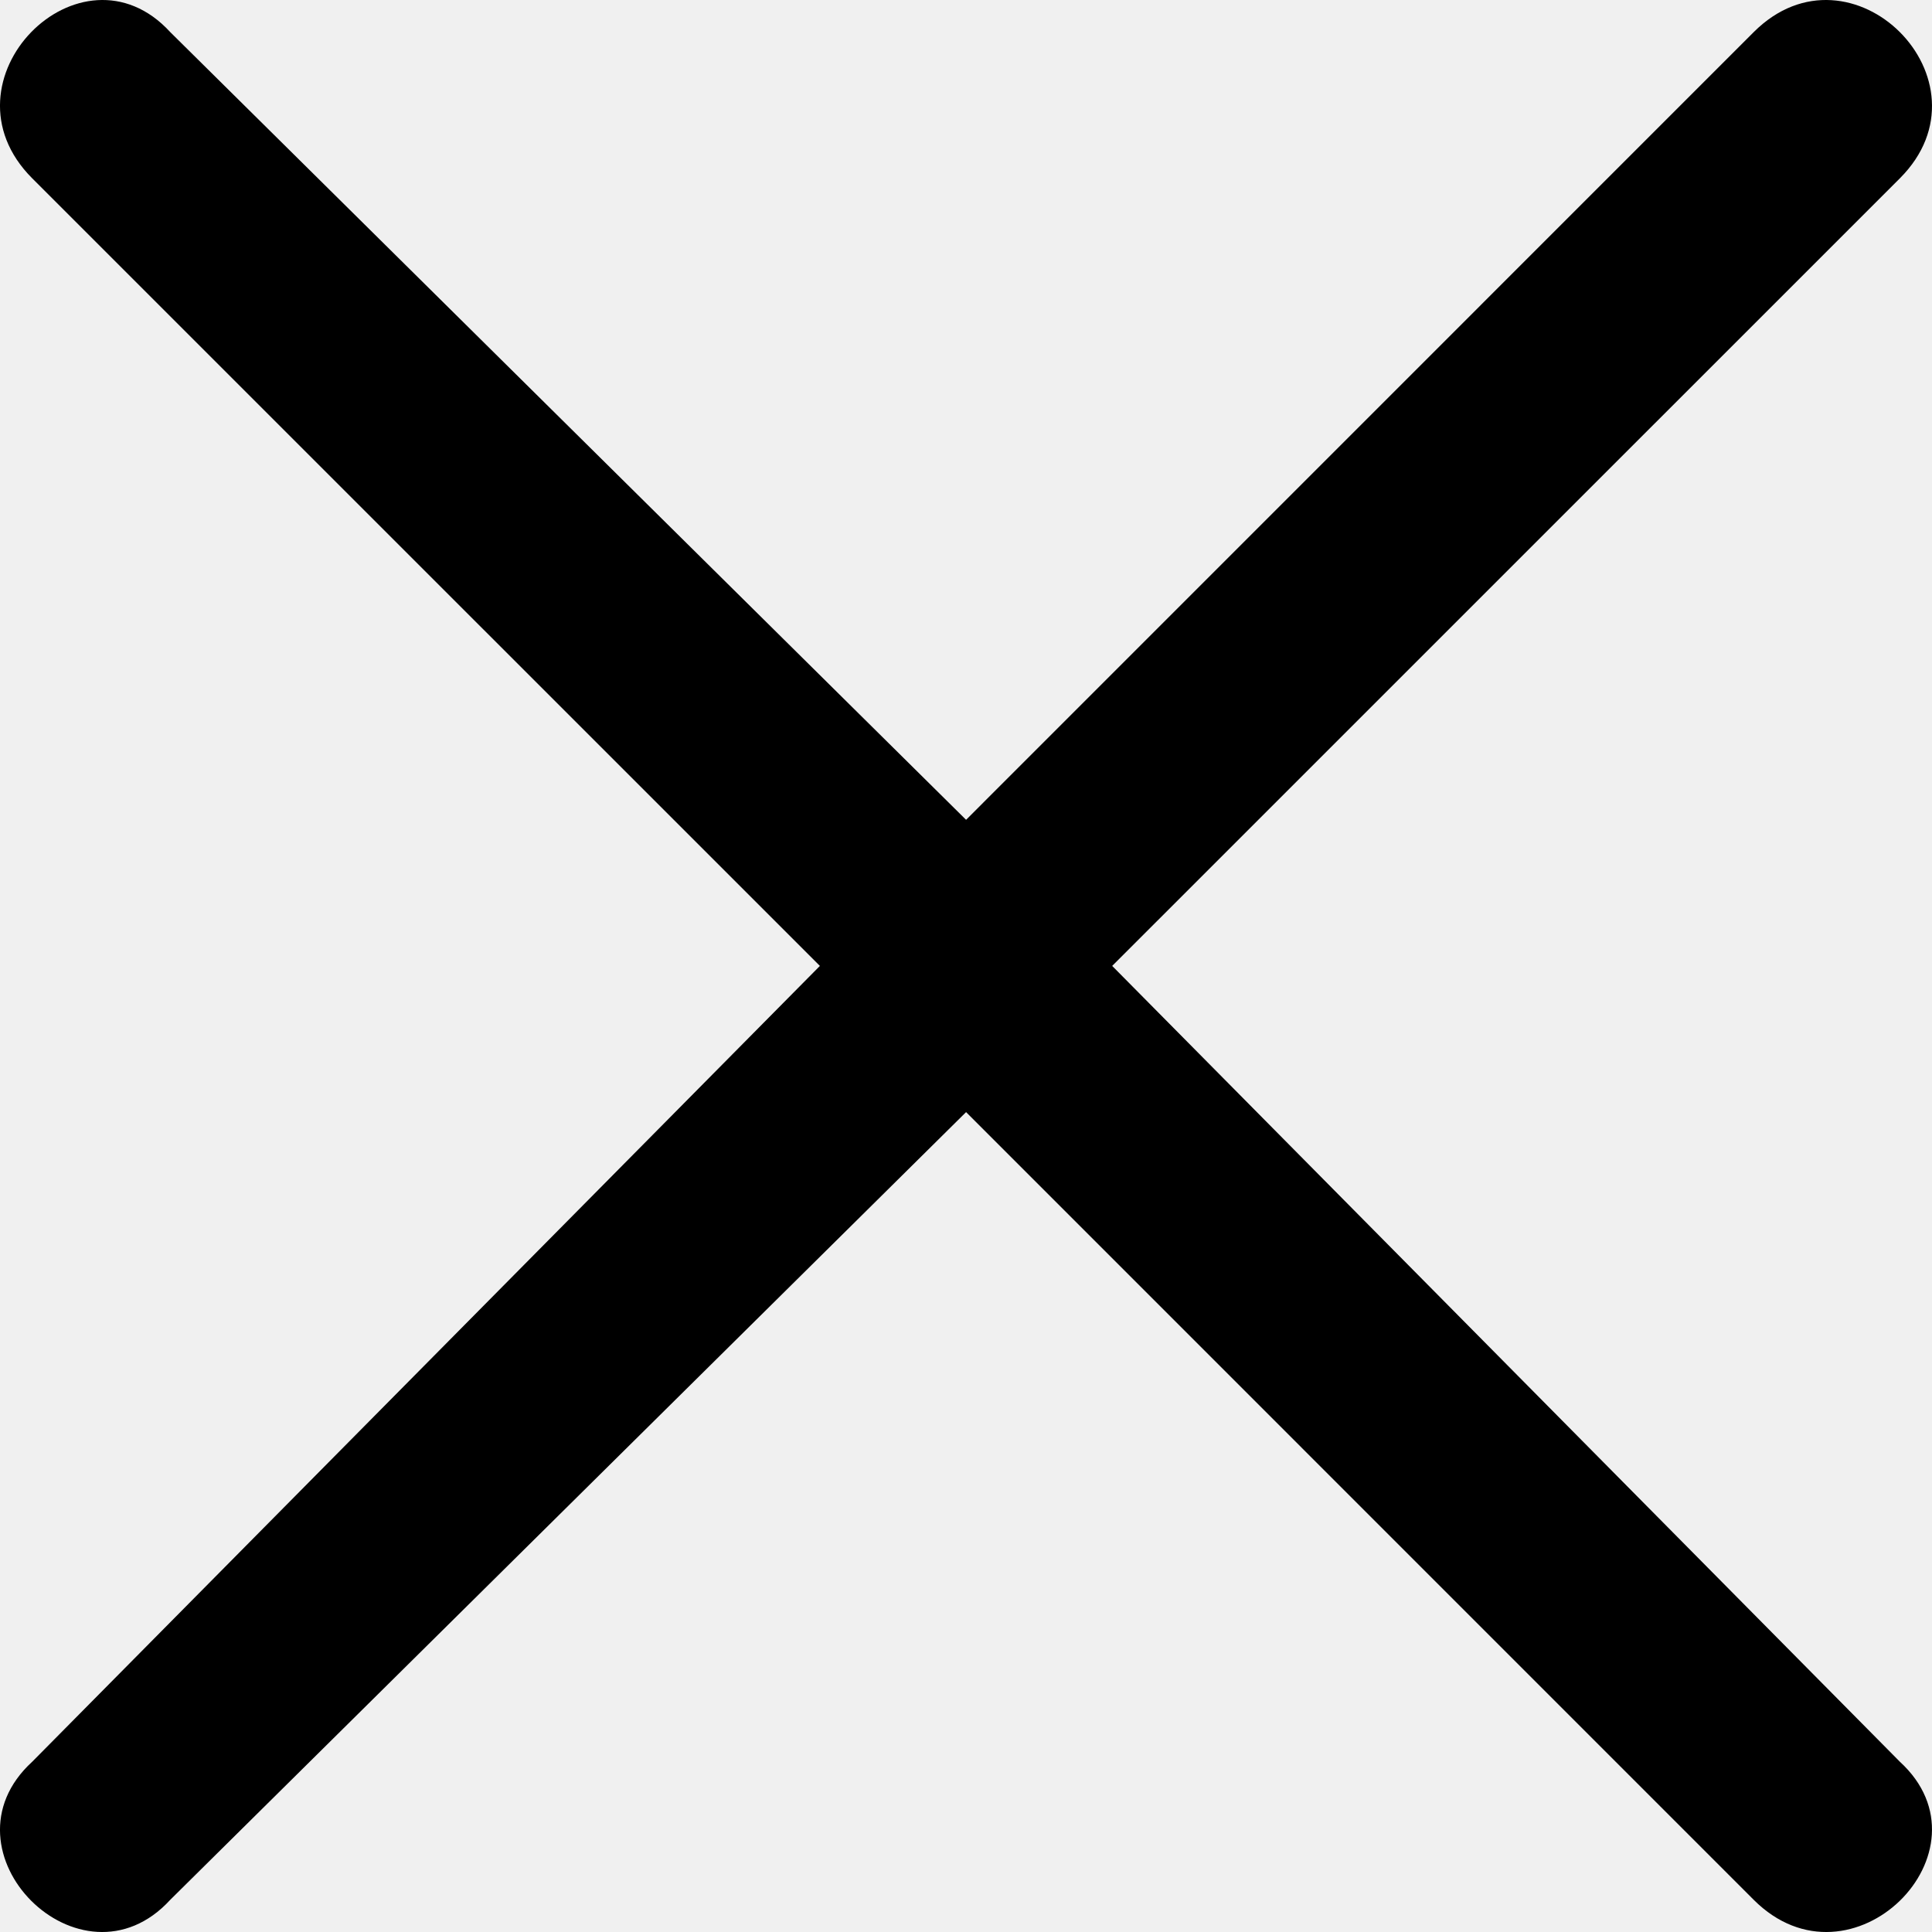
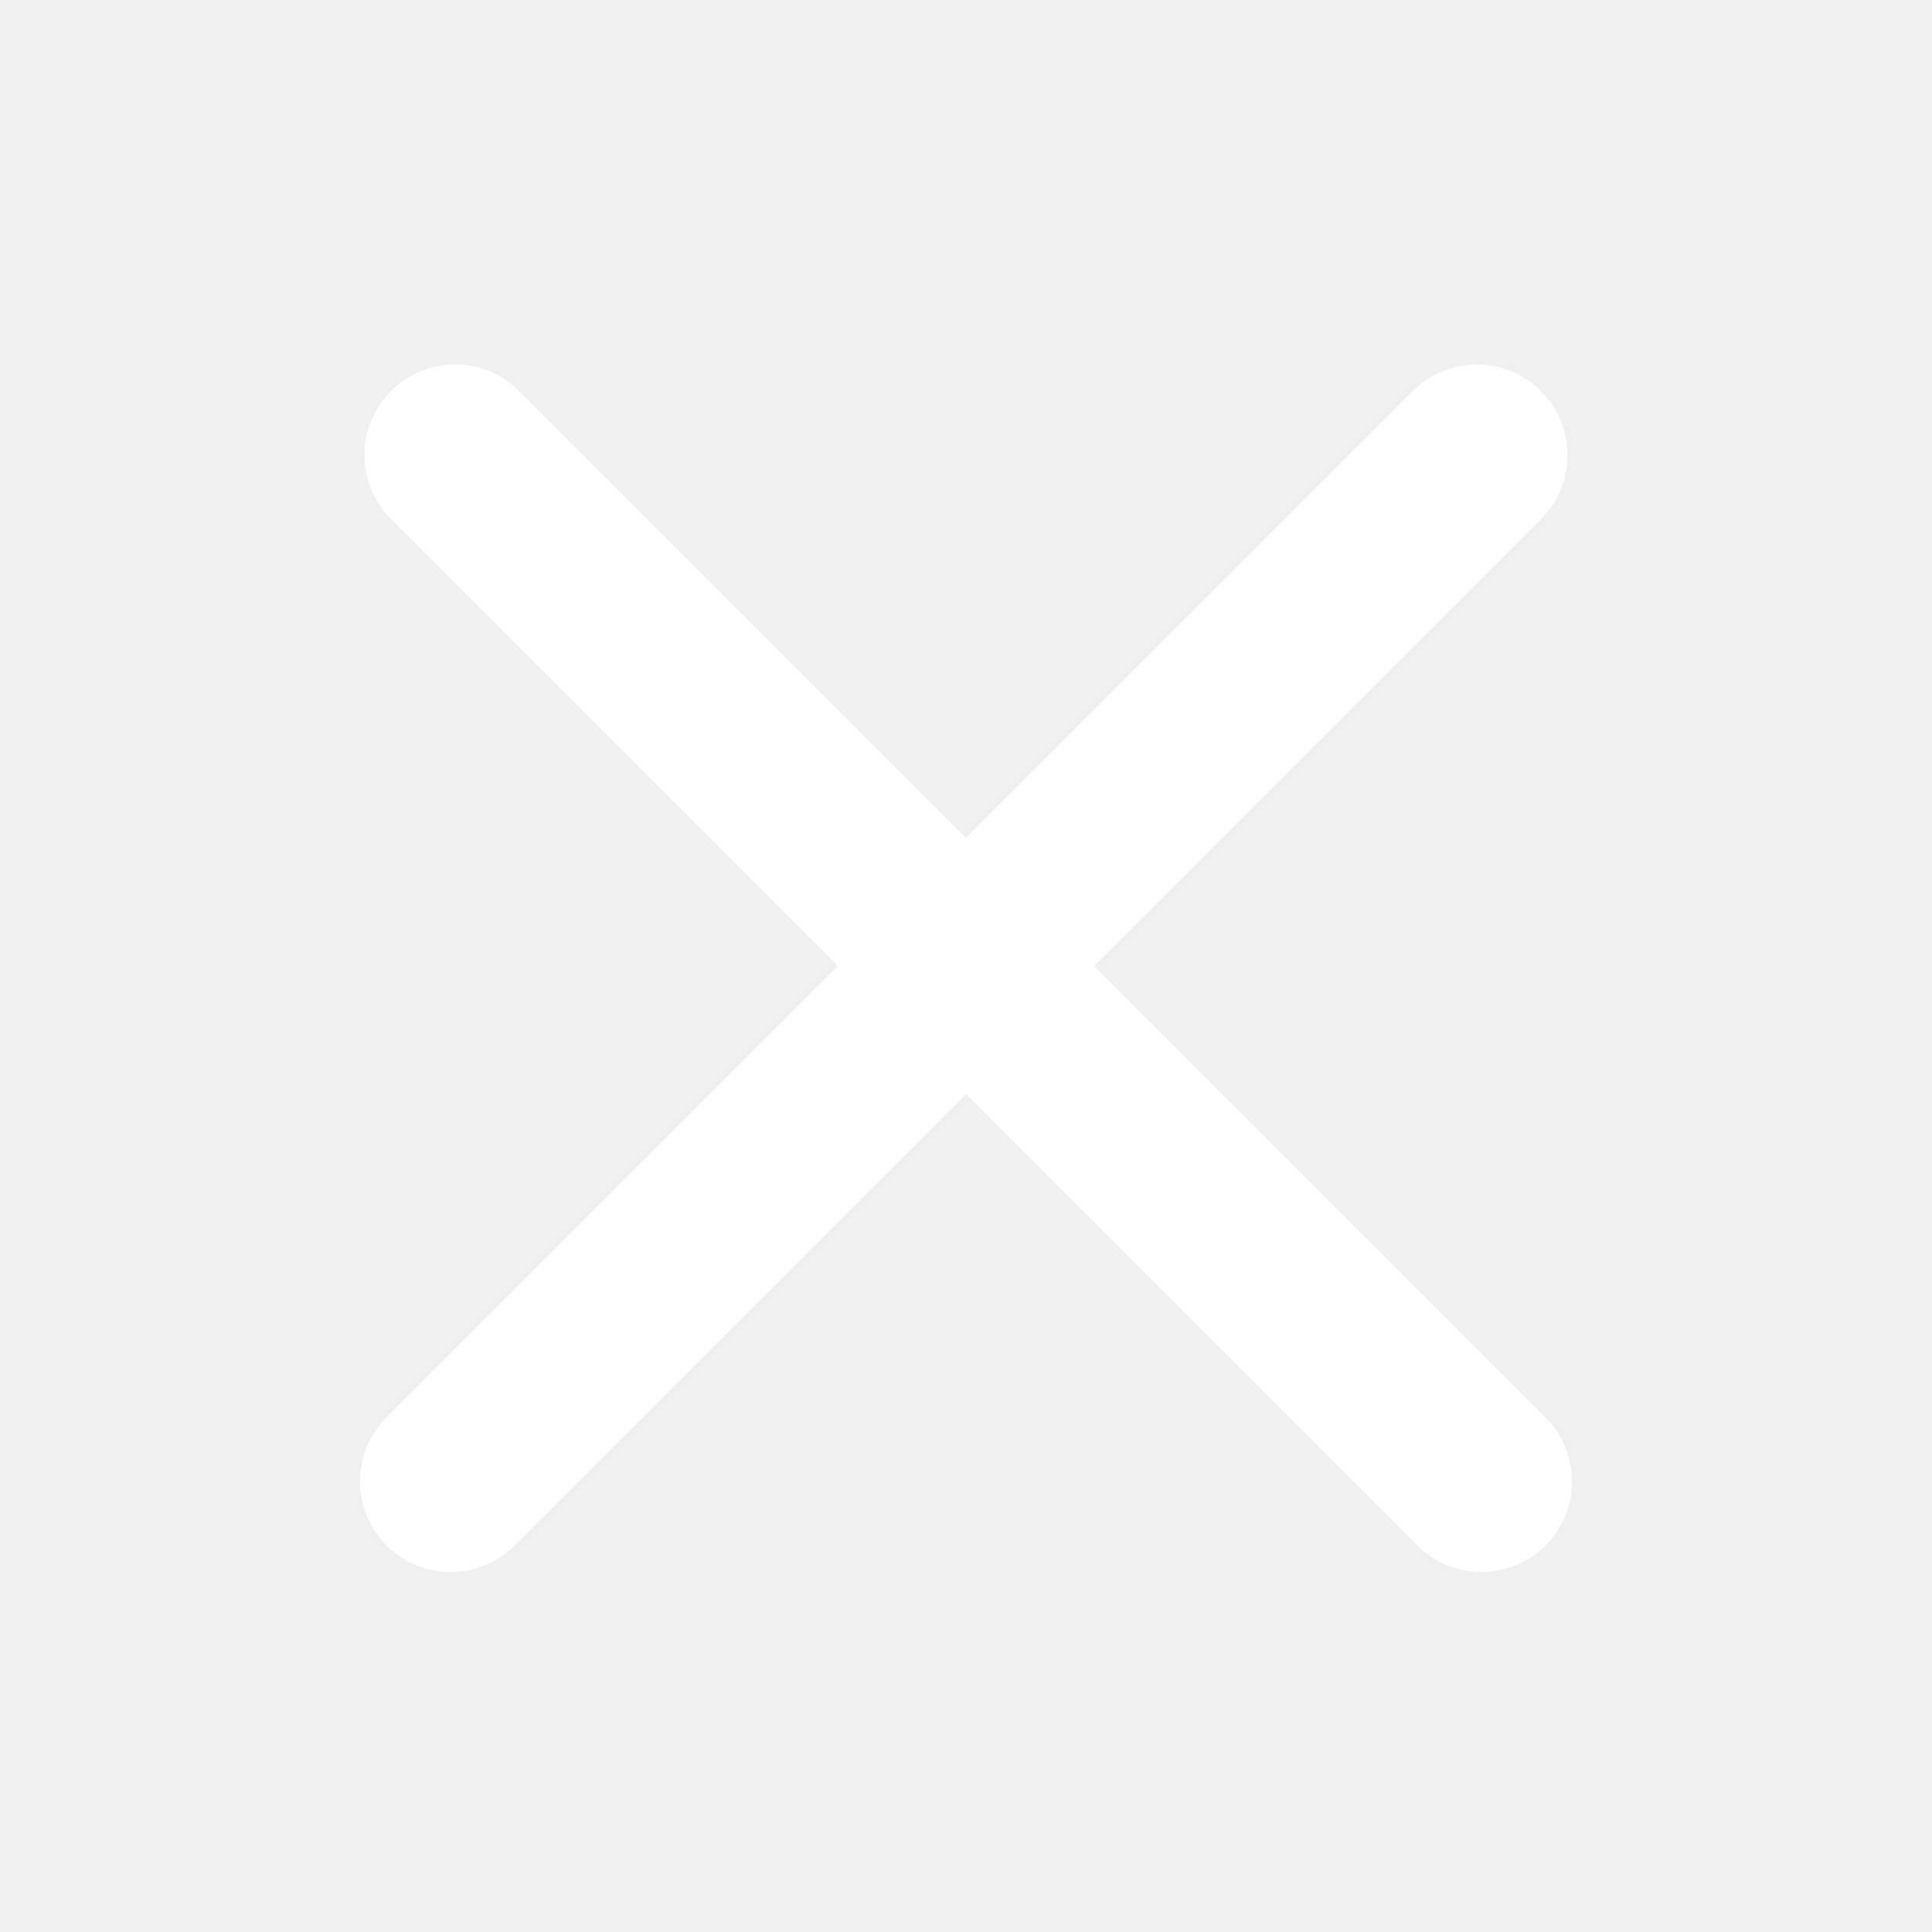
- <svg xmlns="http://www.w3.org/2000/svg" width="24" height="24" viewBox="0 0 24 24" fill="none">
-   <path fill-rule="evenodd" clip-rule="evenodd" d="M21.785 0.399L12.001 10.184L2.115 0.399C1.006 -0.811 -0.81 1.004 0.4 2.215L10.185 11.999L0.4 21.885C-0.81 22.994 1.006 24.81 2.115 23.6L12.001 13.815L21.785 23.6C22.995 24.81 24.811 22.994 23.601 21.885L13.816 11.999L23.601 2.215C24.811 1.004 22.996 -0.811 21.785 0.399Z" fill="black" />
+ <svg xmlns="http://www.w3.org/2000/svg" width="16" height="16" viewBox="0 0 16 16">
+   <path fill="white" fill-rule="evenodd" d="M4.28 3.22a.75.75 0 0 0-1.06 1.06L6.94 8l-3.72 3.72a.75.75 0 1 0 1.06 1.06L8 9.06l3.72 3.72a.75.75 0 1 0 1.06-1.06L9.06 8l3.72-3.72a.75.75 0 0 0-1.06-1.06L8 6.94L4.28 3.22Z" clip-rule="evenodd" />
</svg>
